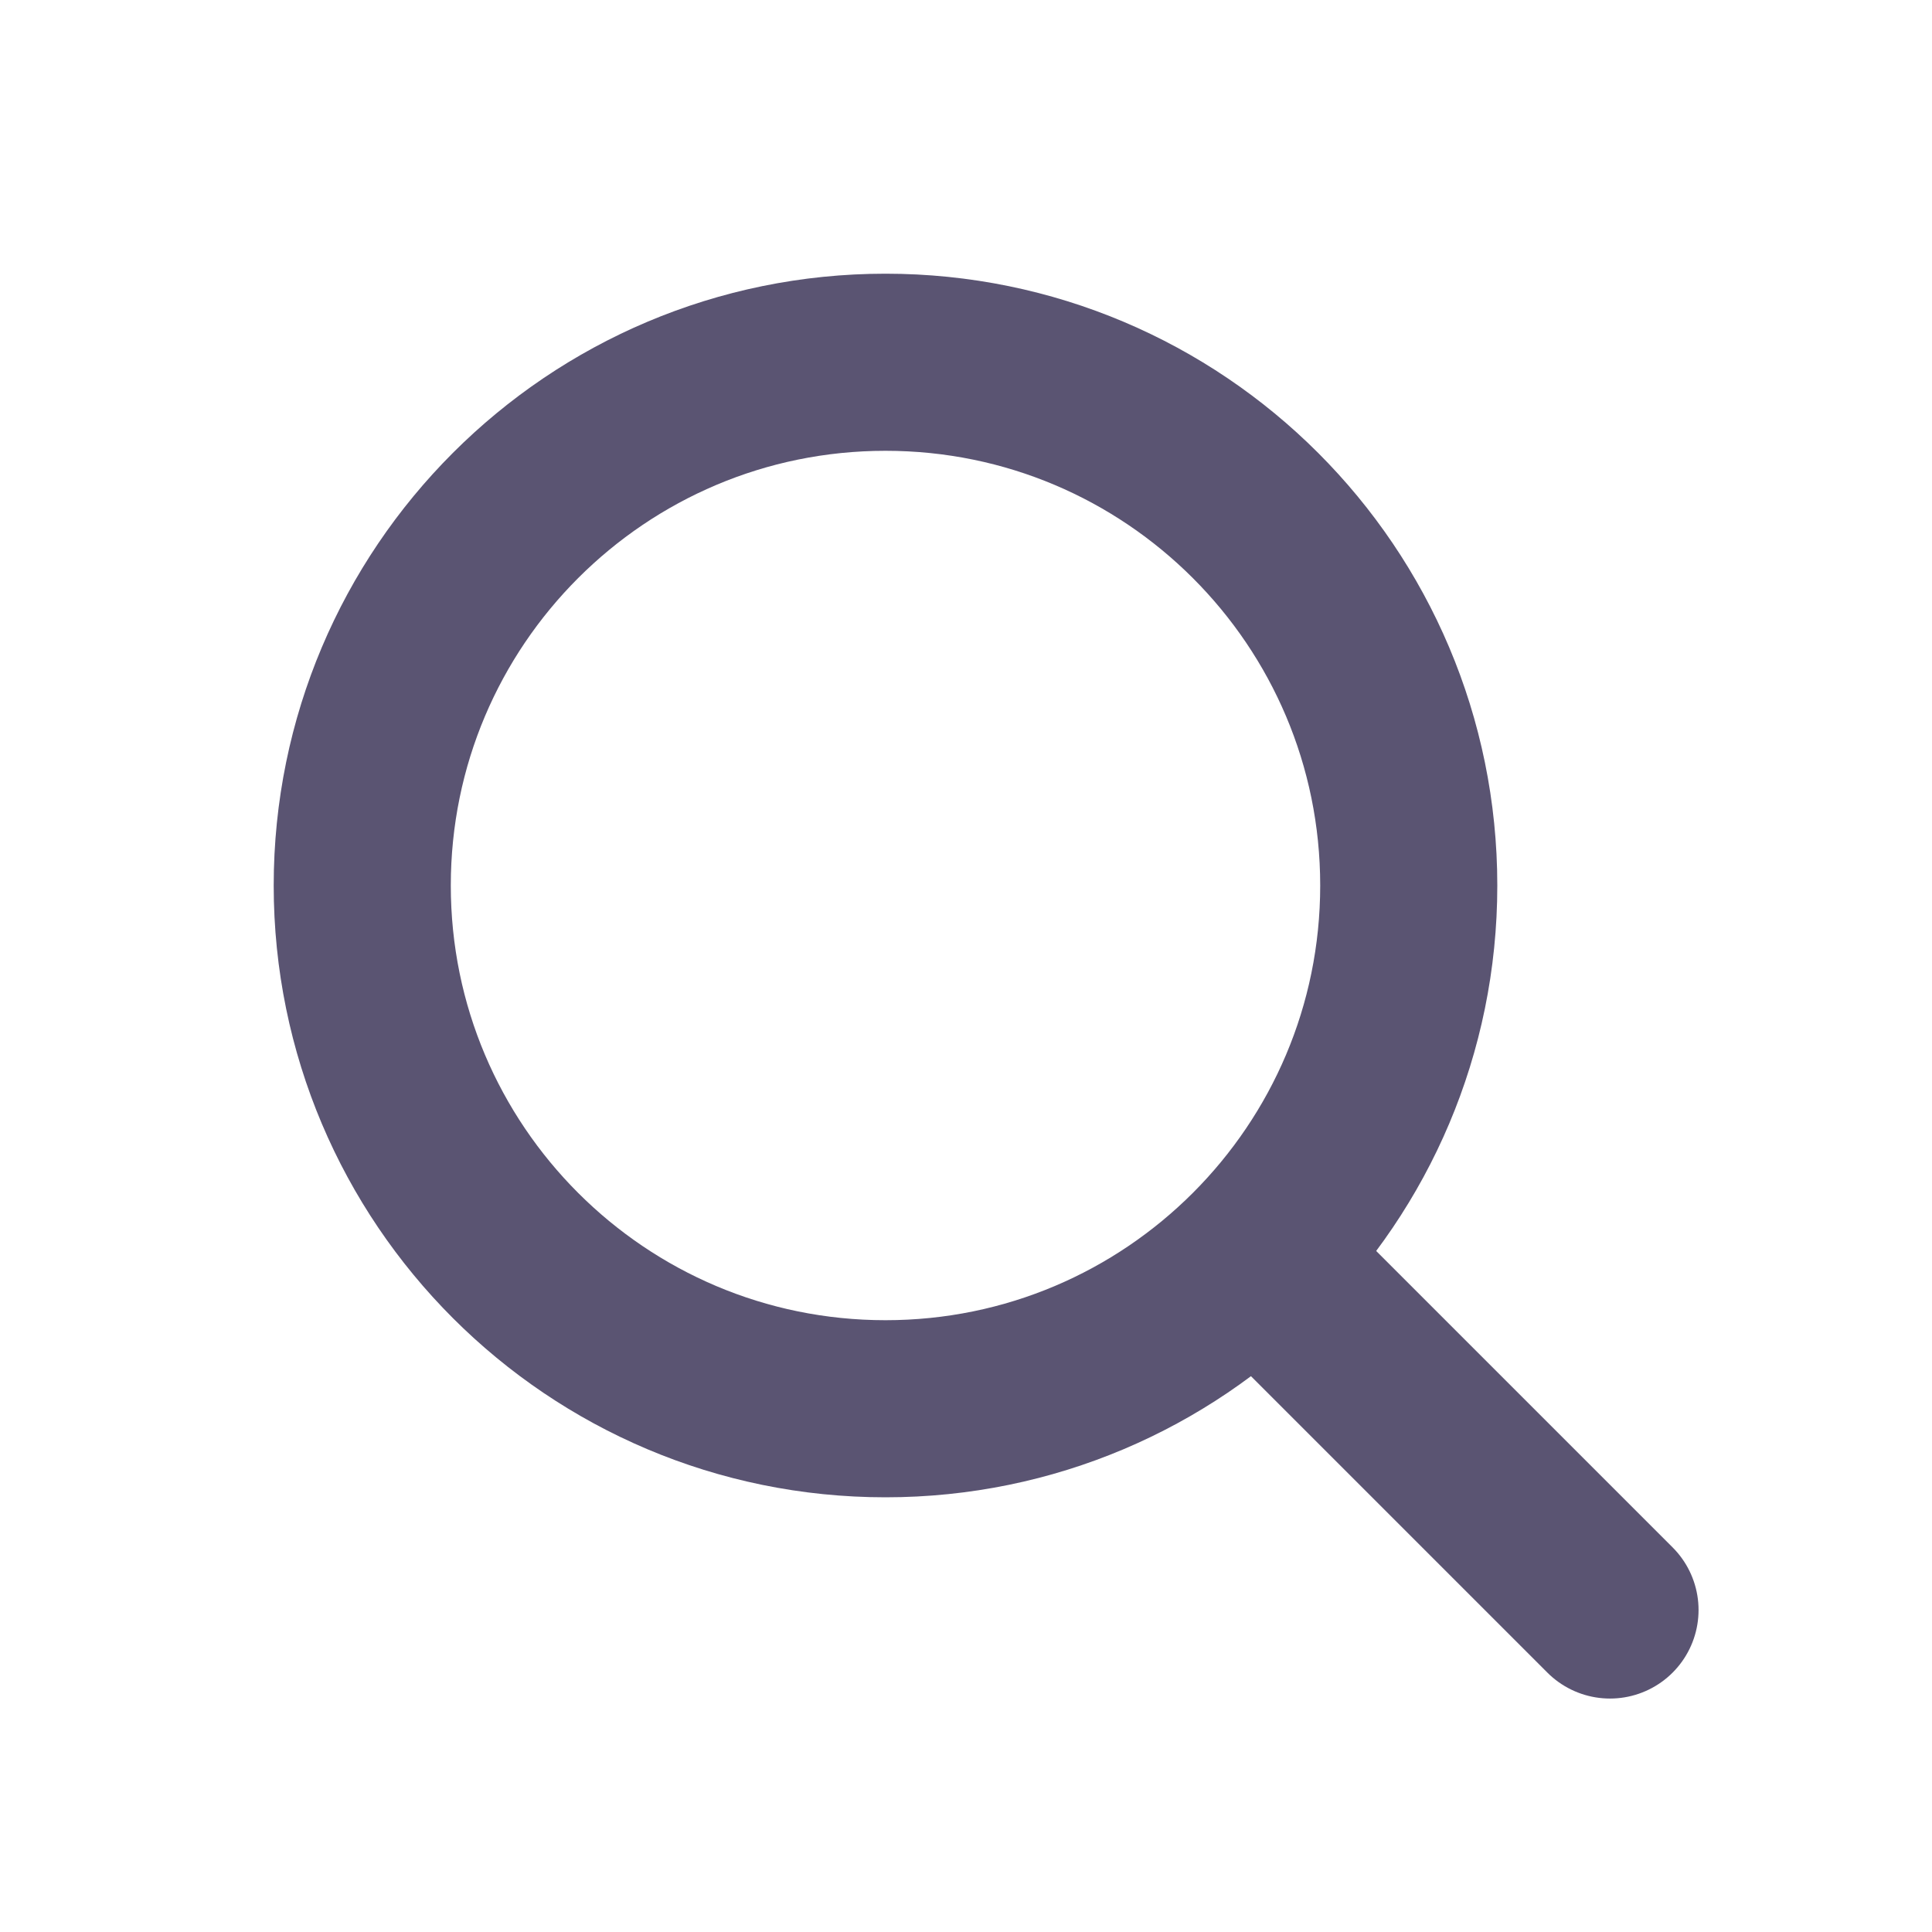
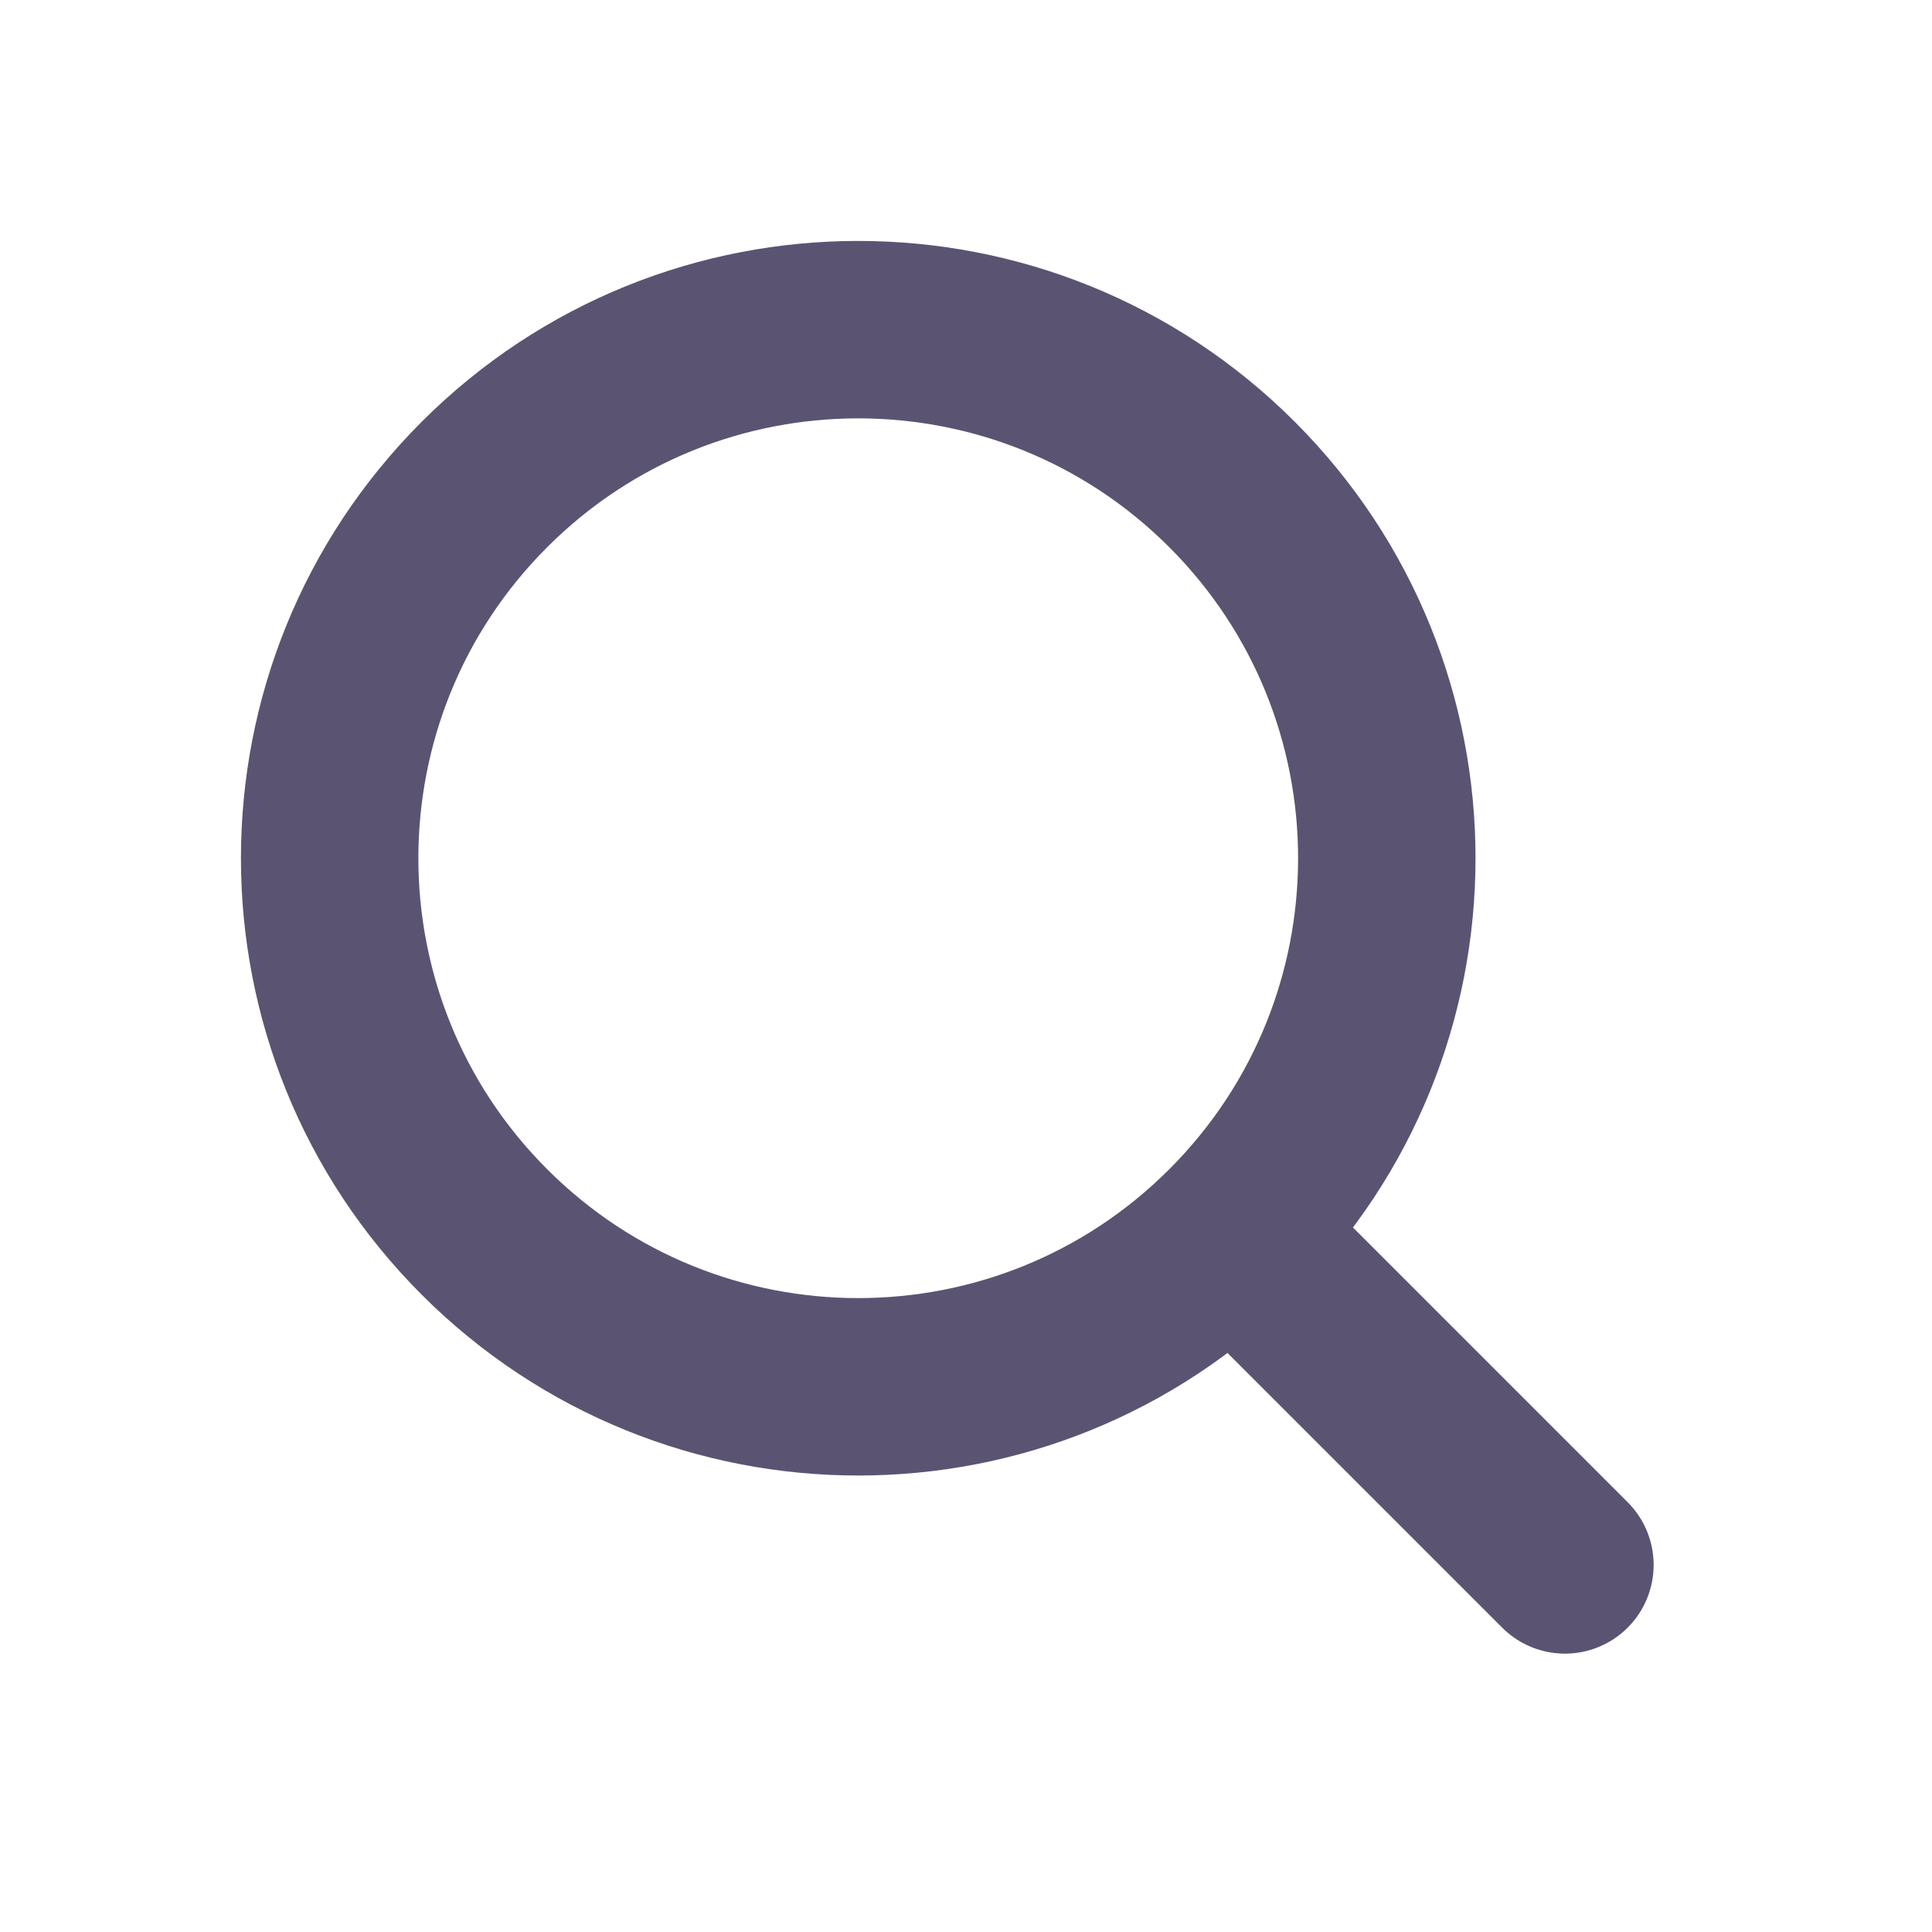
<svg xmlns="http://www.w3.org/2000/svg" width="24" height="24" viewBox="0 0 24 24" fill="none">
-   <path d="M11 17.5C14.59 17.5 17.5 14.59 17.5 11C17.5 7.41 14.59 4.5 11 4.5C7.41 4.5 4.5 7.41 4.5 11C4.5 14.59 7.41 17.5 11 17.5Z" stroke="#5A5472" stroke-width="2.2" stroke-linecap="round" stroke-linejoin="round" />
-   <path d="M16 16L20 20" stroke="#5A5472" stroke-width="2.2" stroke-linecap="round" stroke-linejoin="round" />
+   <g transform="translate(12 12) scale(0.93) translate(-12 -12)">
+     <path stroke="#5A5472" stroke-linecap="round" stroke-linejoin="round" stroke-width="2.37" d="M15.553 15.553a7.06 7.06 0 1 0-9.985-9.985a7.06 7.06 0 0 0 9.985 9.985m0 0L20 20" />
+   </g>
</svg>
